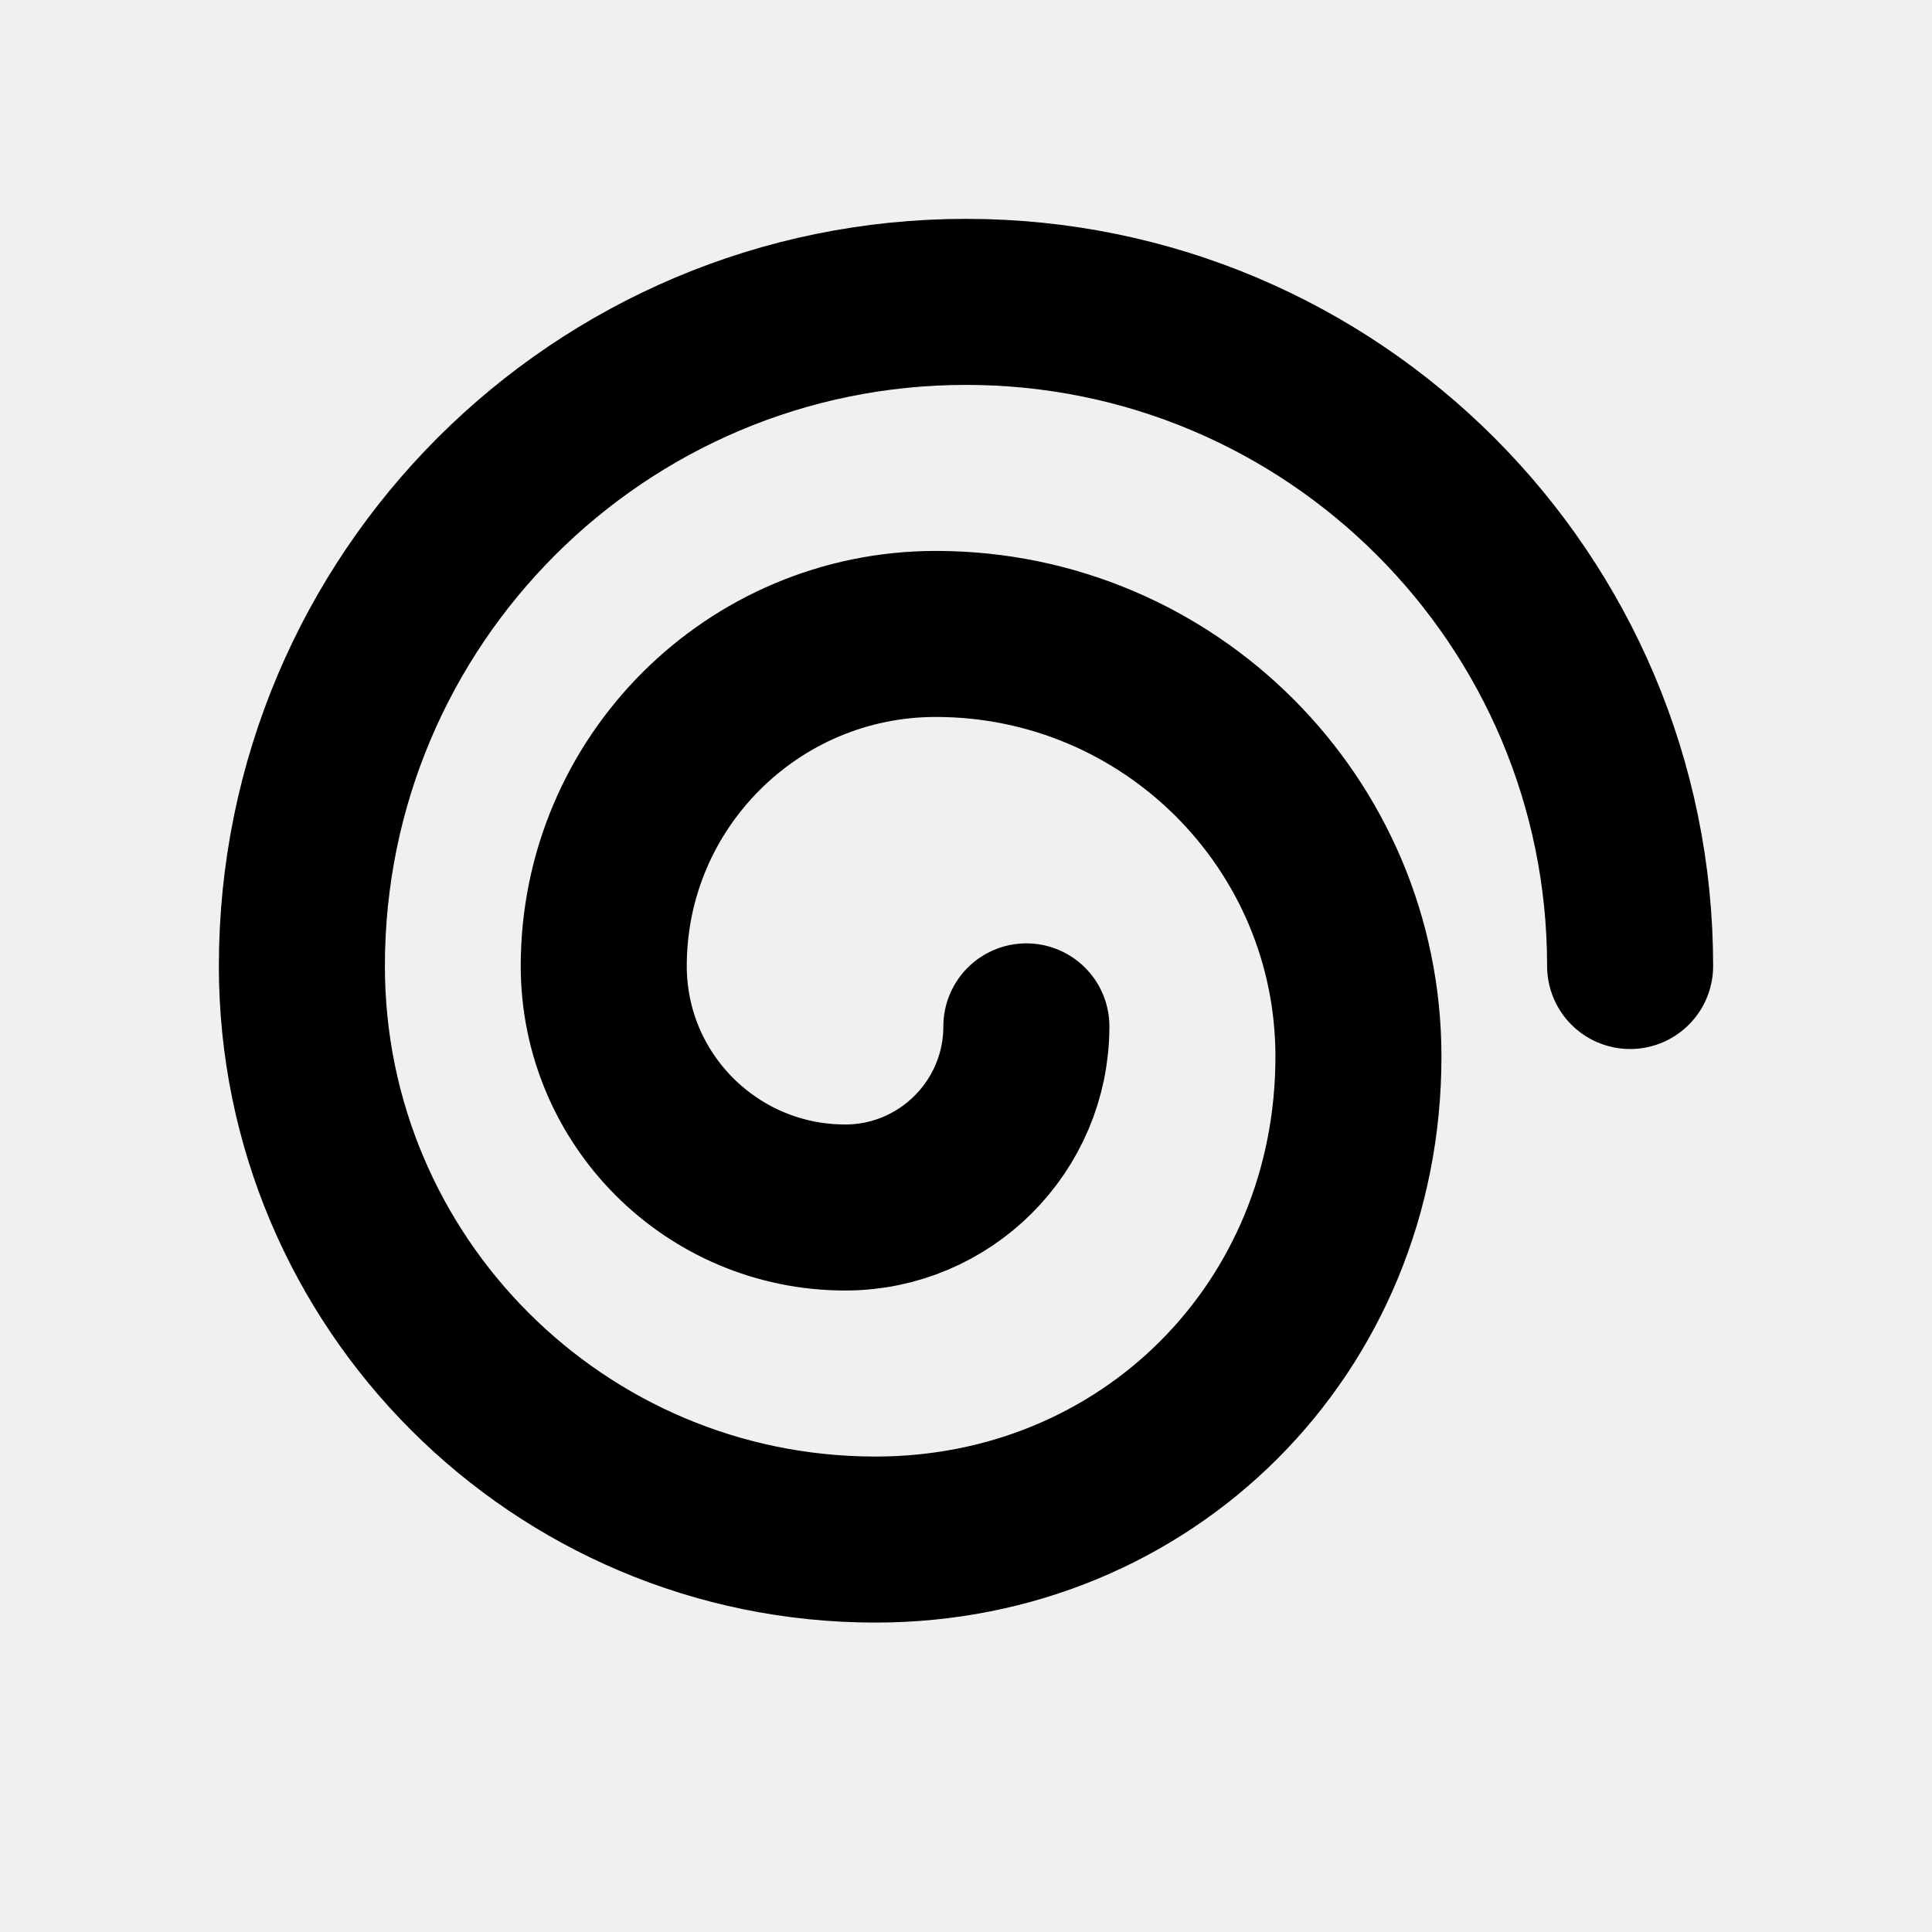
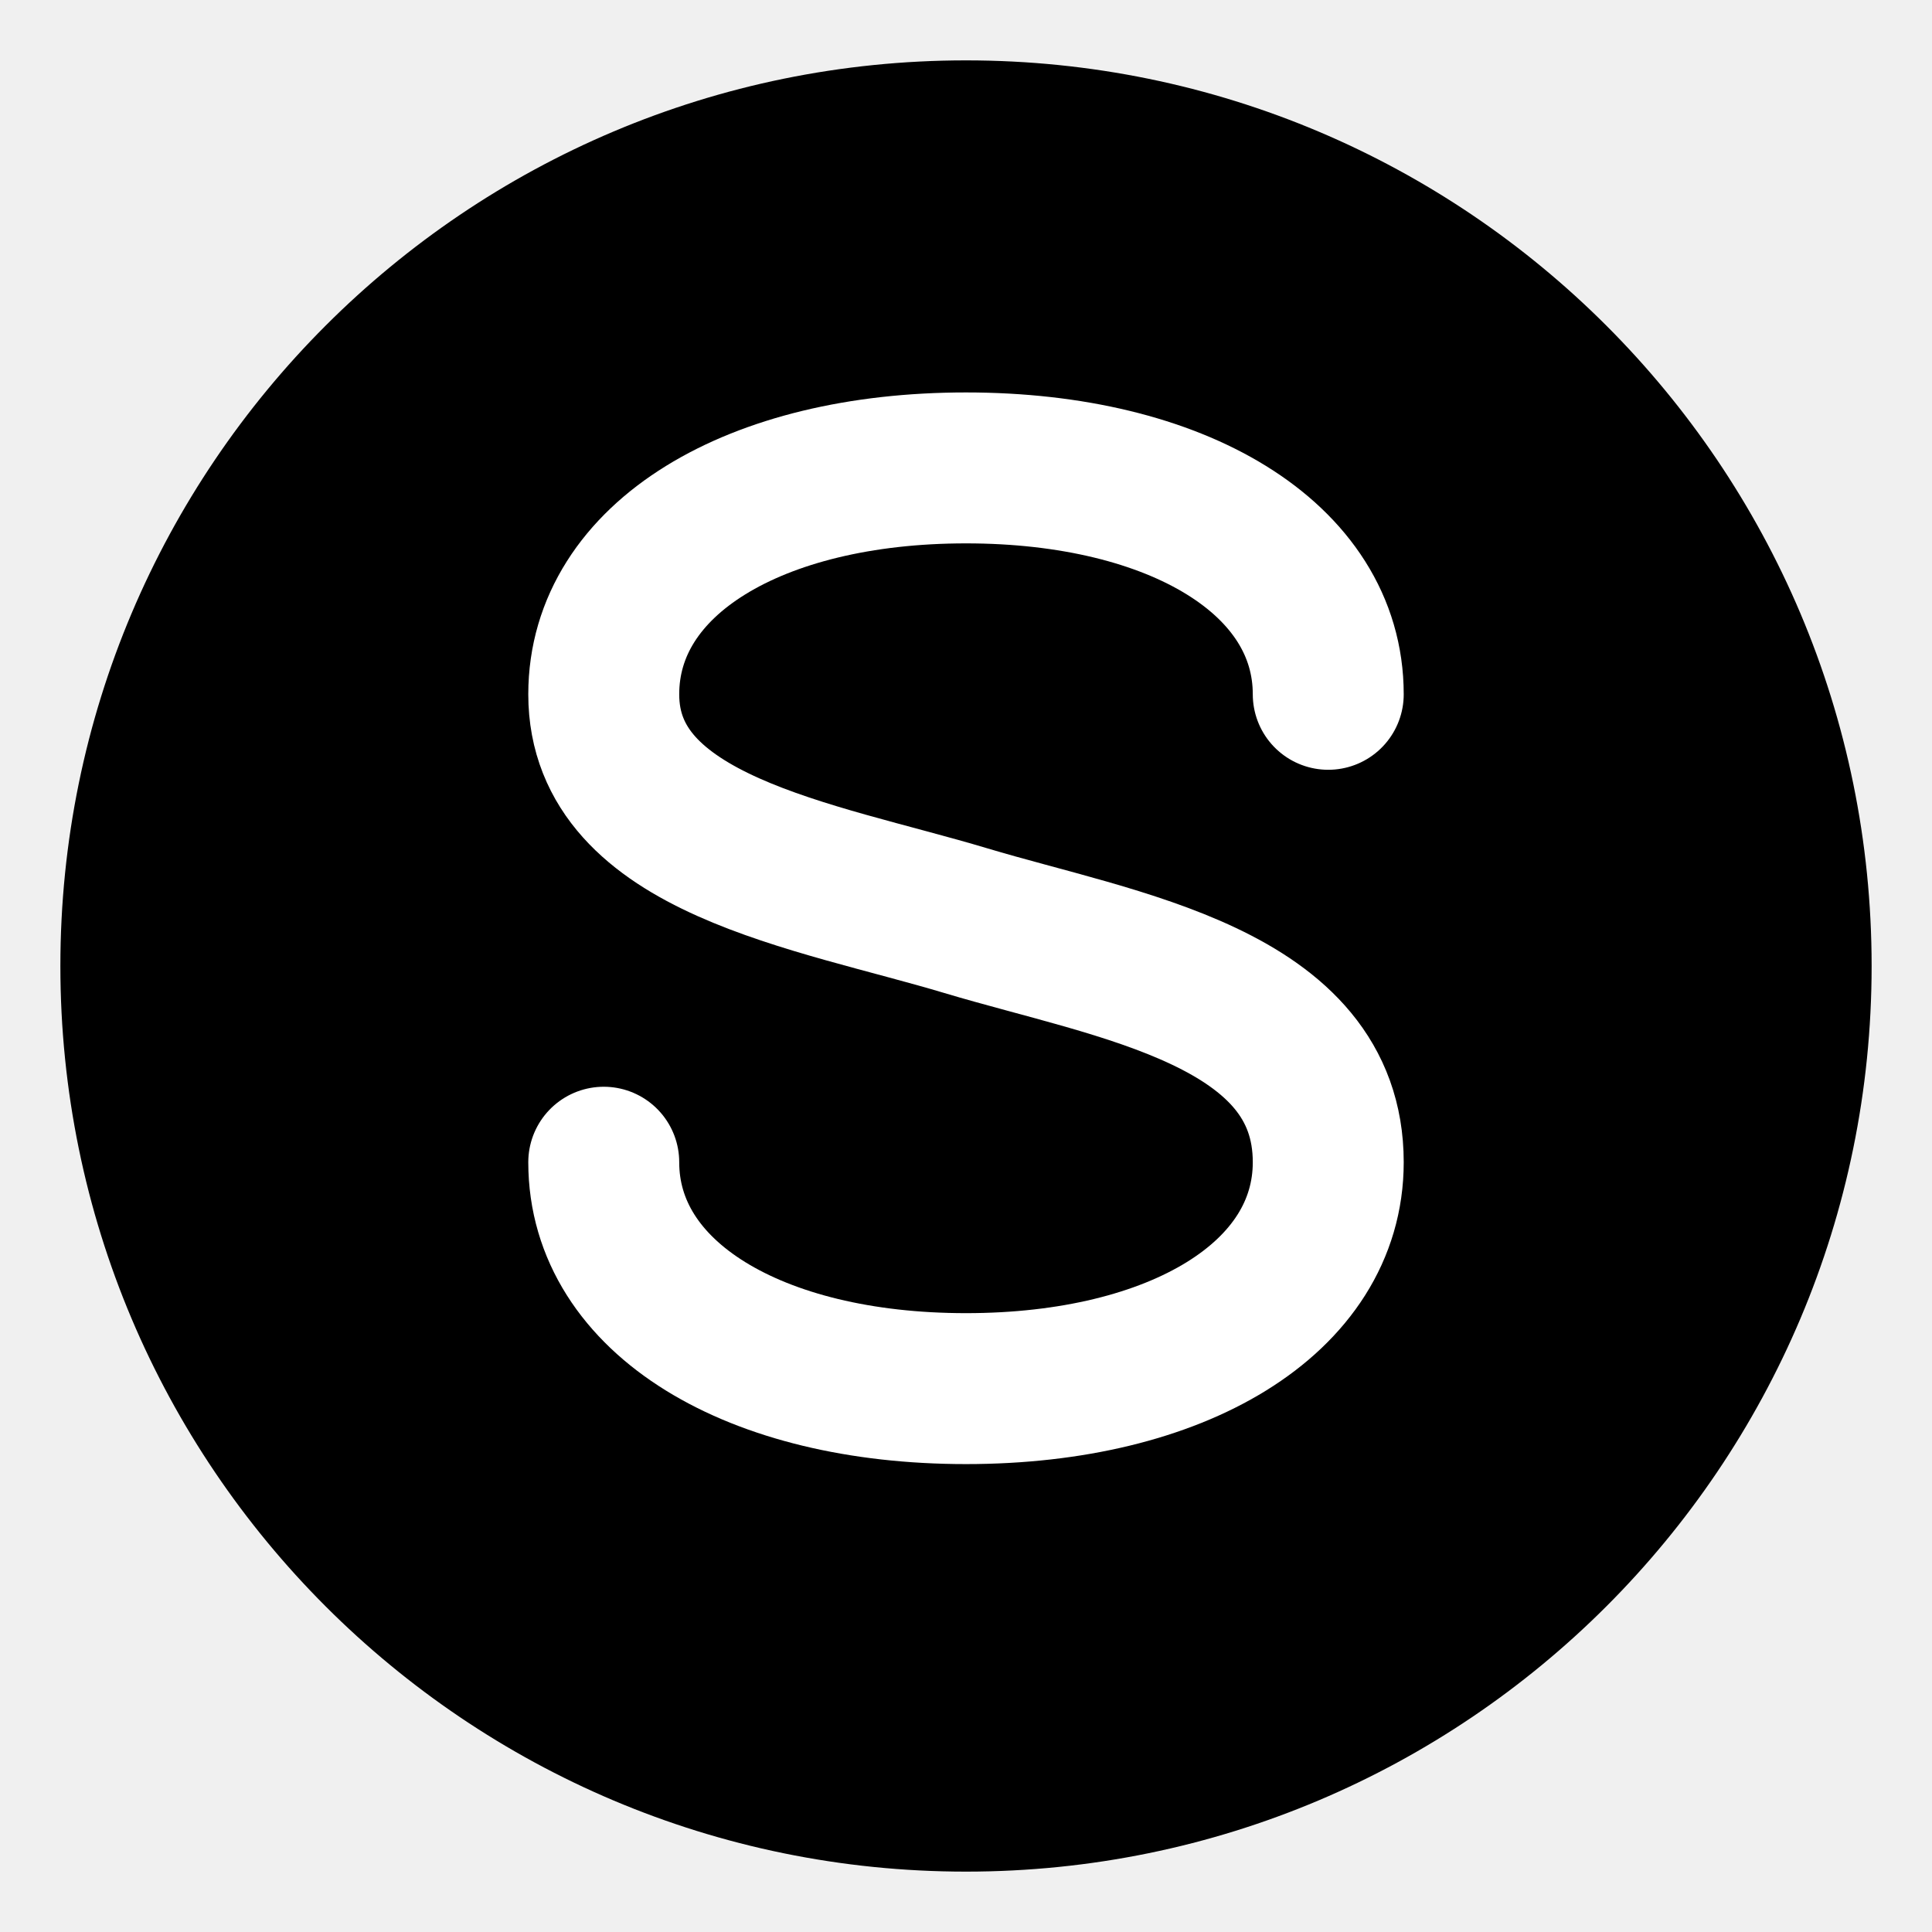
<svg xmlns="http://www.w3.org/2000/svg" viewBox="0 0 64 64" role="img" aria-label="SpendWellFi">
-   <g fill="none" stroke="currentColor" stroke-width="5.5" stroke-linecap="round" stroke-linejoin="round">
-     <path d="M 54 32              C 54 19.85 44.15 10 32 10              C 19.85 10 10 19.85 10 32              C 10 42.49 18.51 51 29 51              C 38 51 45 44 45 35              C 45 27.27 38.73 21 31 21              C 24.93 21 20 25.93 20 32              C 20 36.42 23.58 40 28 40              C 31.31 40 34 37.31 34 34" />
-   </g>
+   <circle cx="32" cy="32" r="30" fill="currentColor" />
+   <path d="M 44 23            C 44 18.5 39 15.5 32 15.5            C 25 15.5 20 18.5 20 23            C 20 28 27 29 32 30.5            C 37 32 44 33 44 38.5            C 44 43 39 46 32 46            C 25 46 20 43 20 38.5" fill="none" stroke="#ffffff" stroke-width="5" stroke-linecap="round" stroke-linejoin="round" />
</svg>
